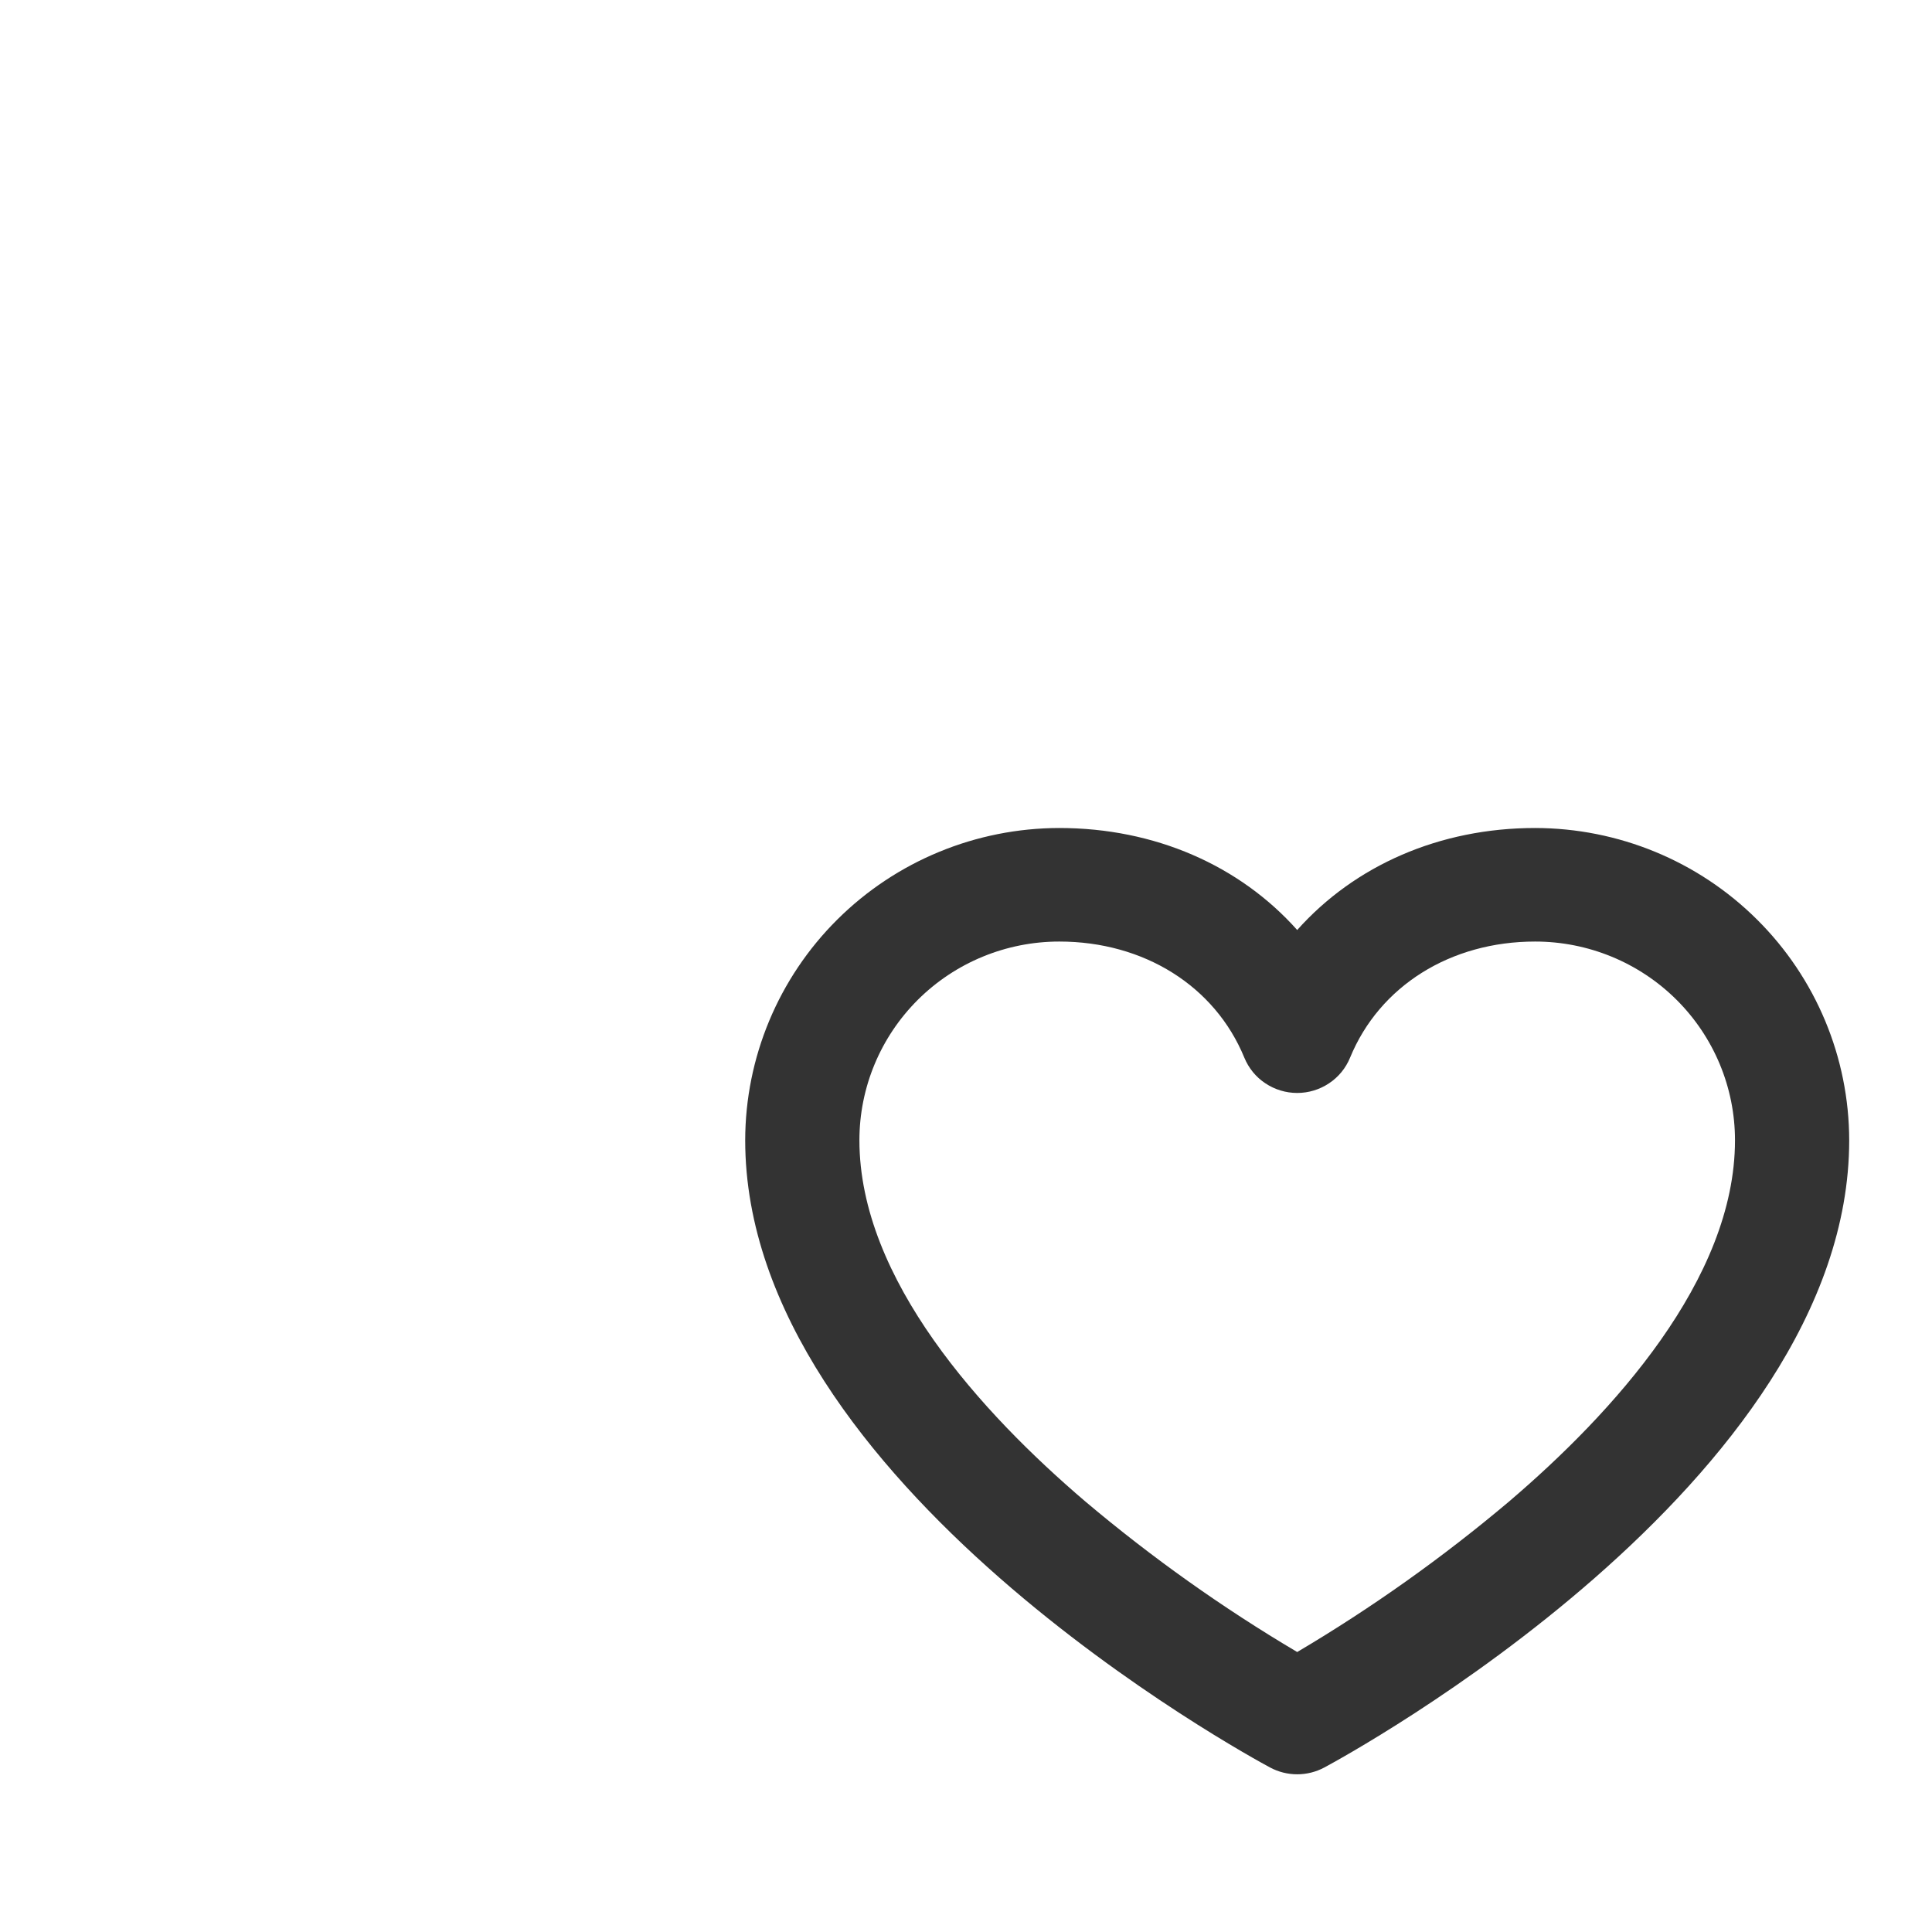
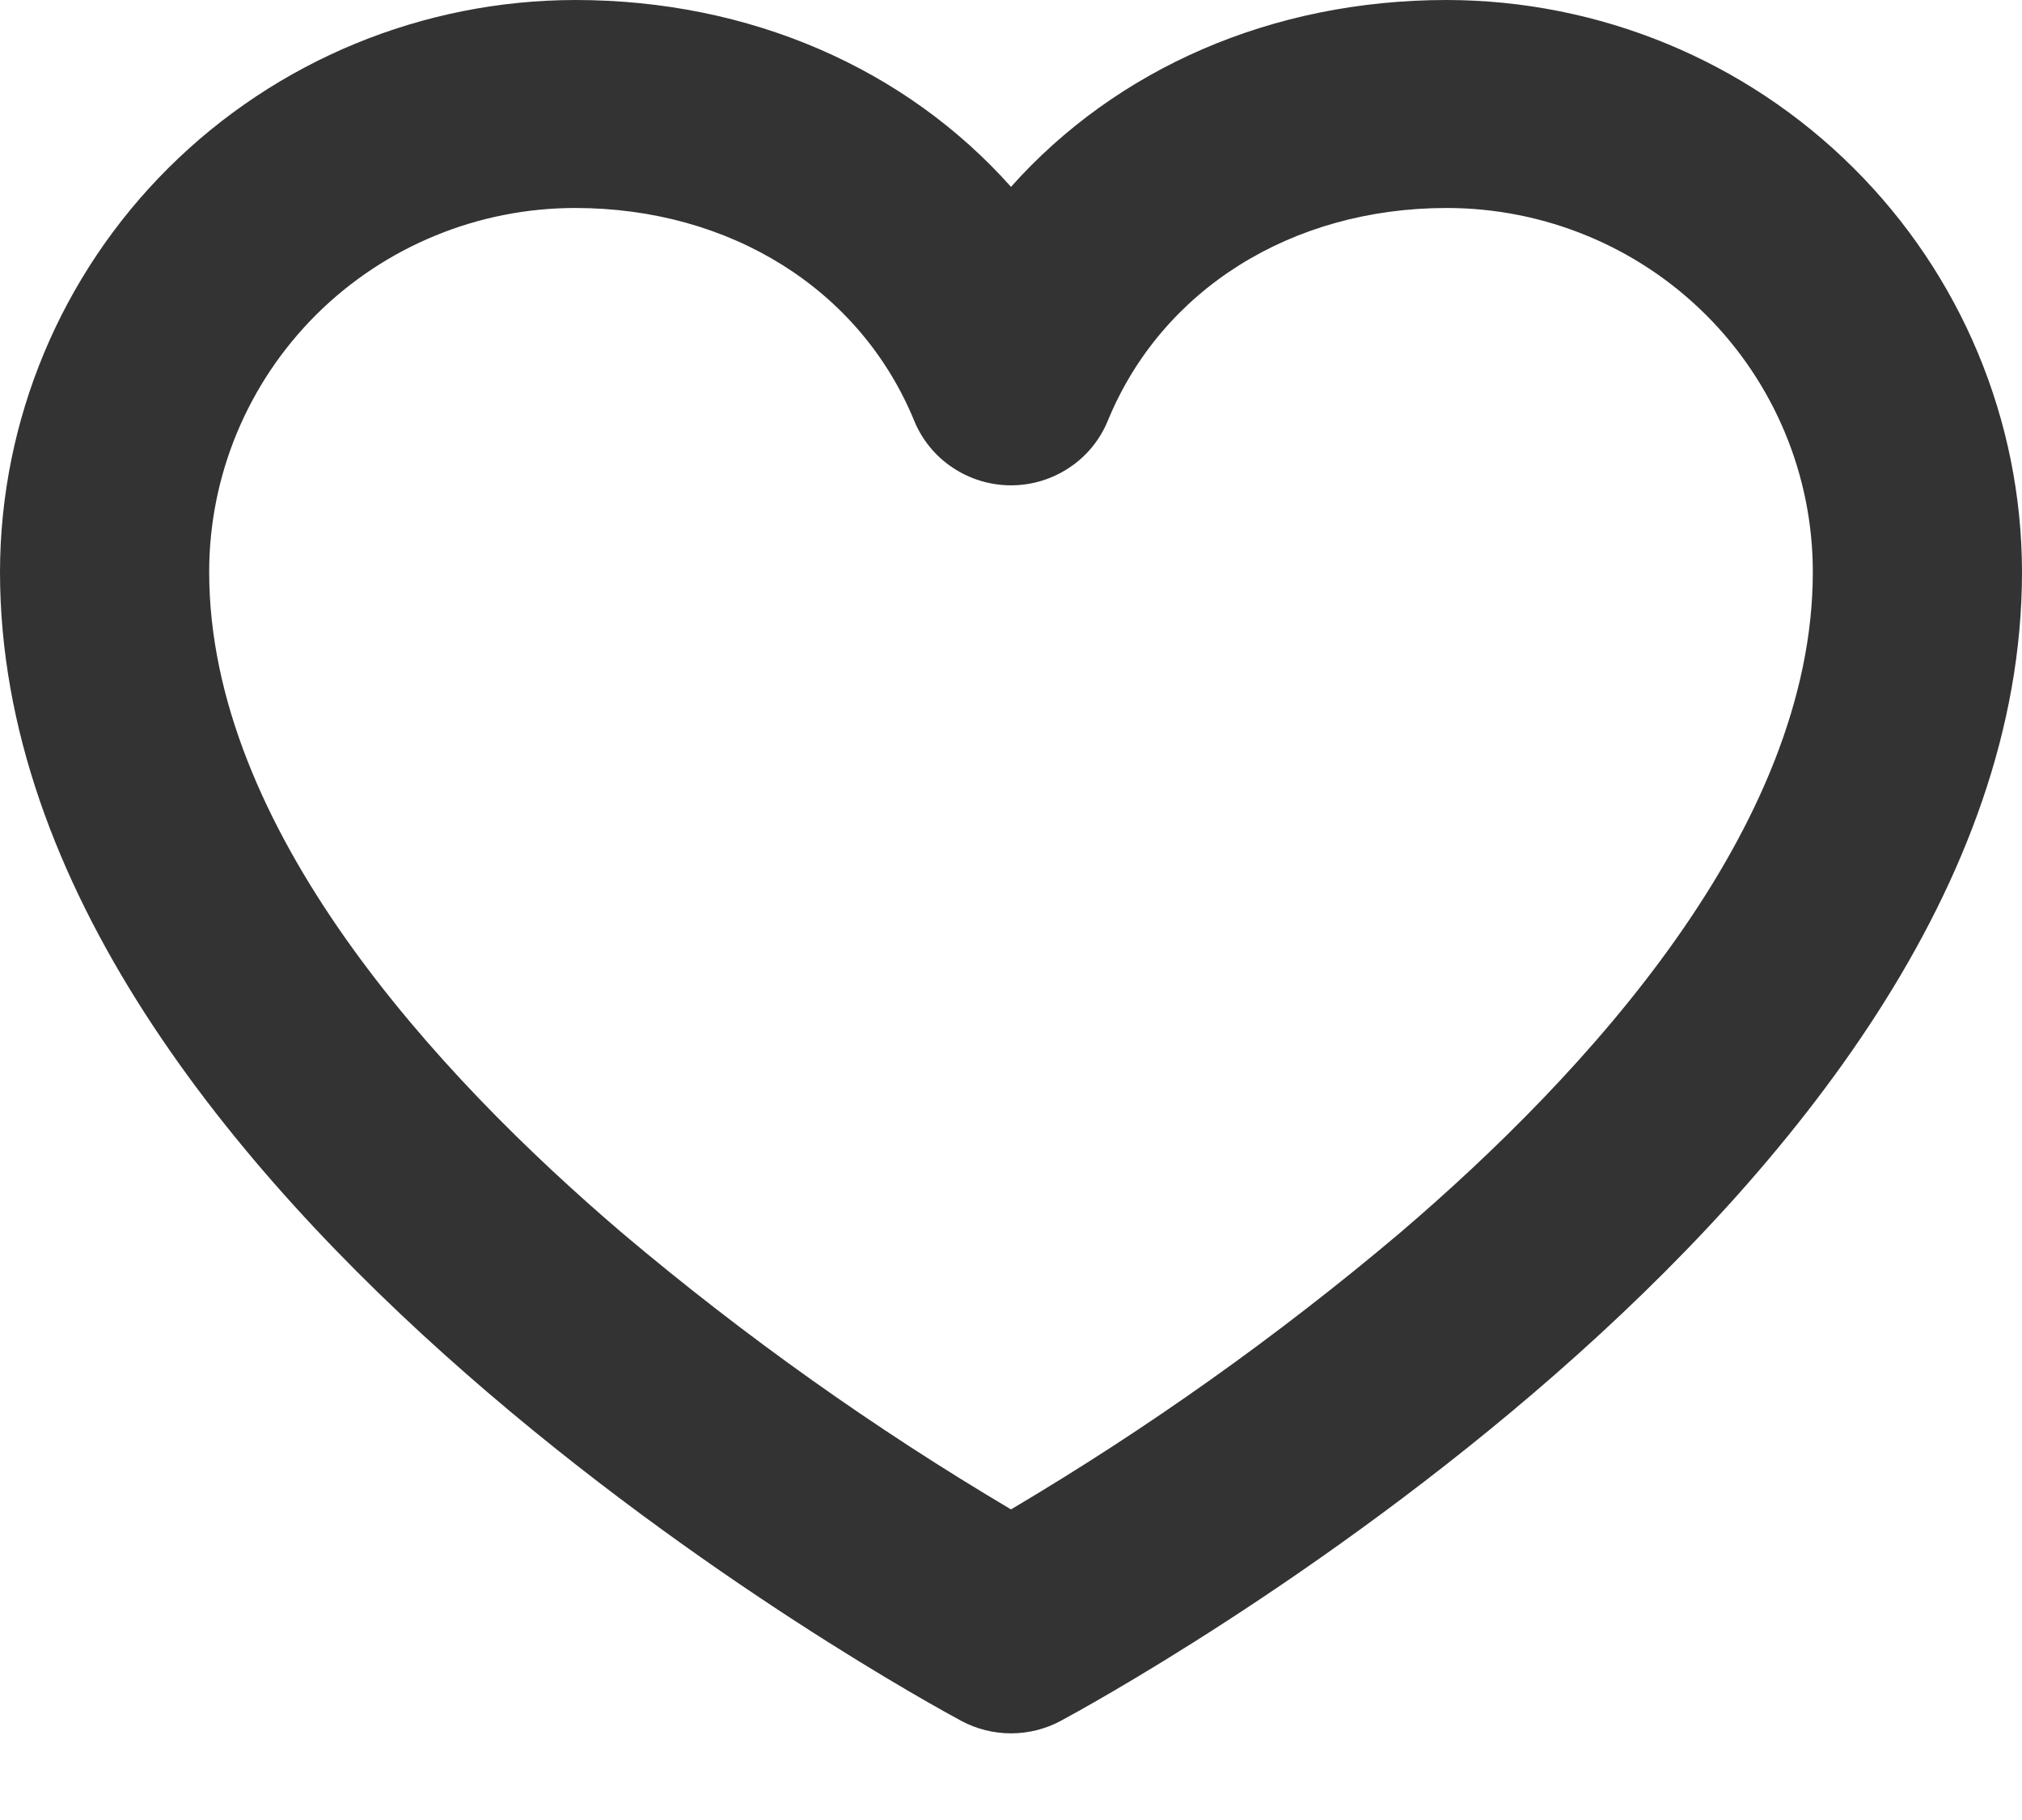
- <svg xmlns="http://www.w3.org/2000/svg" width="30" height="30" viewBox="-12 -15 32 35" fill="none">
+ <svg xmlns="http://www.w3.org/2000/svg" width="20" height="18" viewBox="0 0 20 18" fill="none">
  <path d="M14.31 0C12.578 0 11.041 0.68 10 1.848C8.959 0.68 7.422 0 5.69 0C4.181 0.002 2.735 0.598 1.668 1.659C0.602 2.719 0.002 4.157 0 5.657C0 11.857 9.122 16.812 9.509 17.02C9.66 17.101 9.829 17.143 10 17.143C10.171 17.143 10.34 17.101 10.491 17.02C10.878 16.812 20 11.857 20 5.657C19.998 4.157 19.398 2.719 18.331 1.659C17.265 0.598 15.819 0.002 14.31 0ZM13.837 12.202C12.636 13.215 11.353 14.127 10 14.928C8.647 14.127 7.364 13.215 6.163 12.202C4.295 10.609 2.069 8.179 2.069 5.657C2.069 4.702 2.45 3.787 3.129 3.111C3.808 2.436 4.729 2.057 5.69 2.057C7.224 2.057 8.509 2.863 9.042 4.16C9.12 4.35 9.252 4.512 9.423 4.625C9.594 4.739 9.794 4.8 10 4.8C10.206 4.8 10.406 4.739 10.577 4.625C10.748 4.512 10.88 4.35 10.958 4.16C11.491 2.863 12.776 2.057 14.31 2.057C15.271 2.057 16.192 2.436 16.871 3.111C17.55 3.787 17.931 4.702 17.931 5.657C17.931 8.179 15.705 10.609 13.837 12.202Z" fill="#333333" />
</svg>
